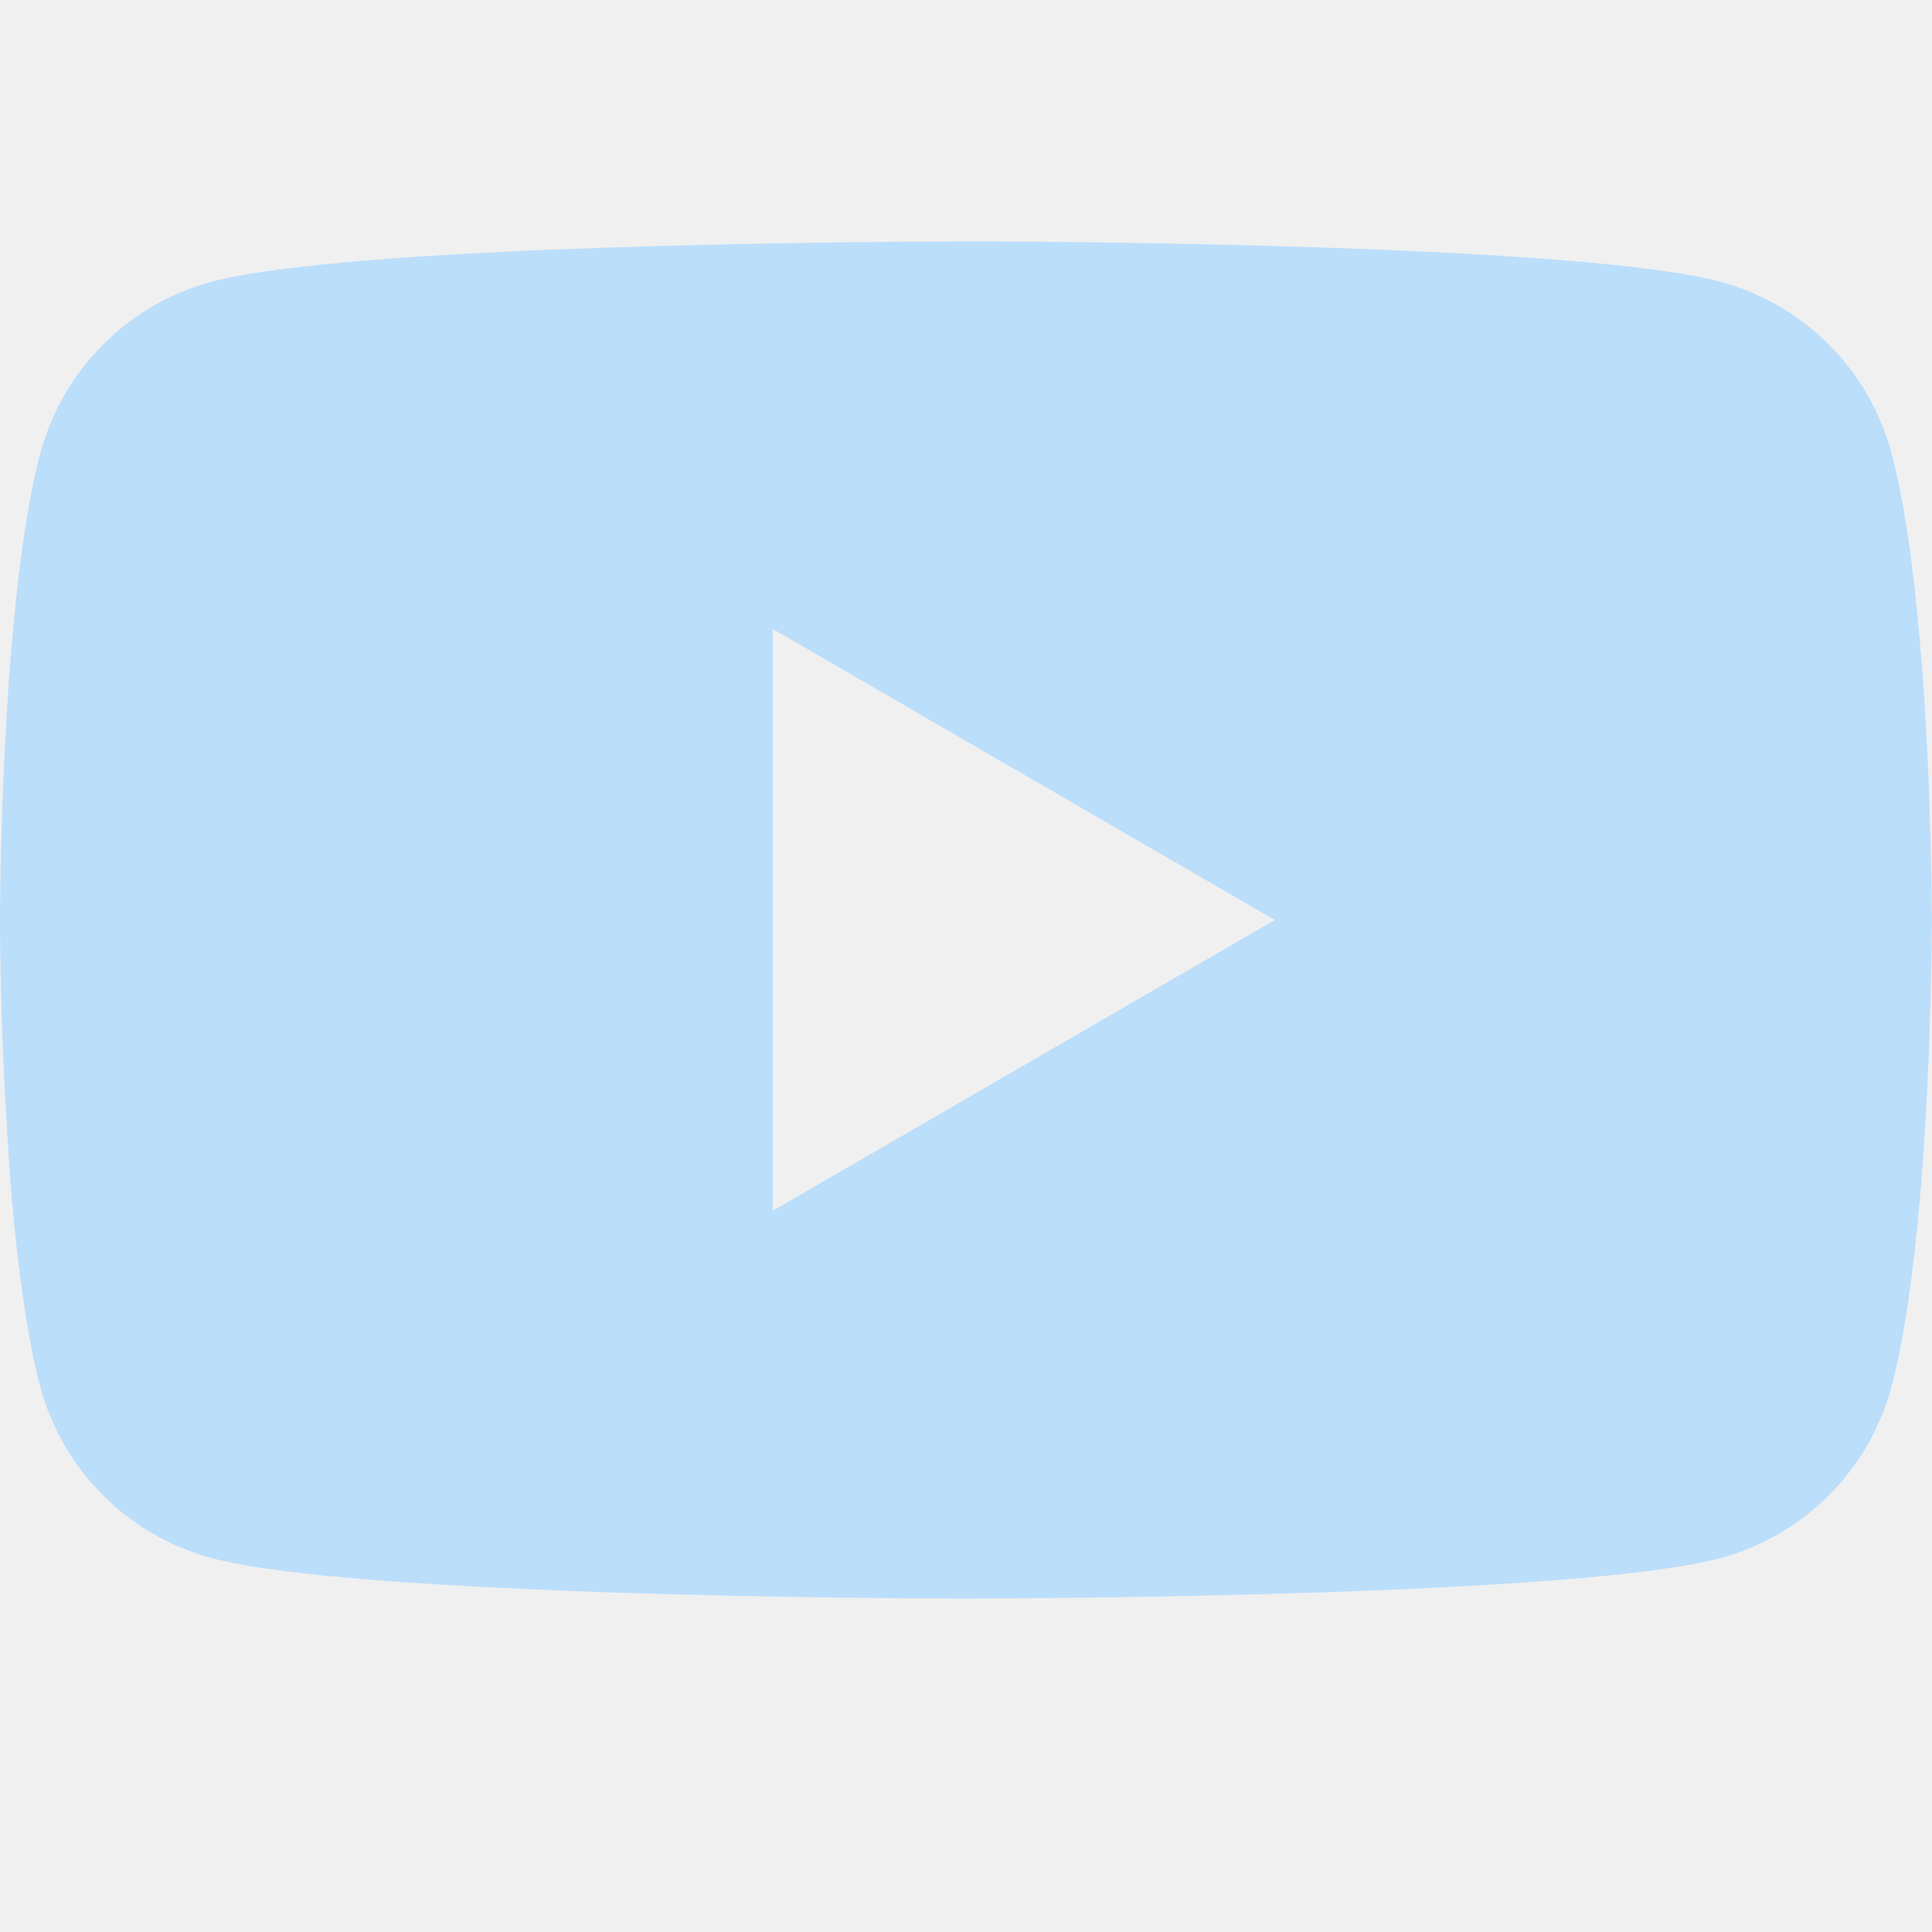
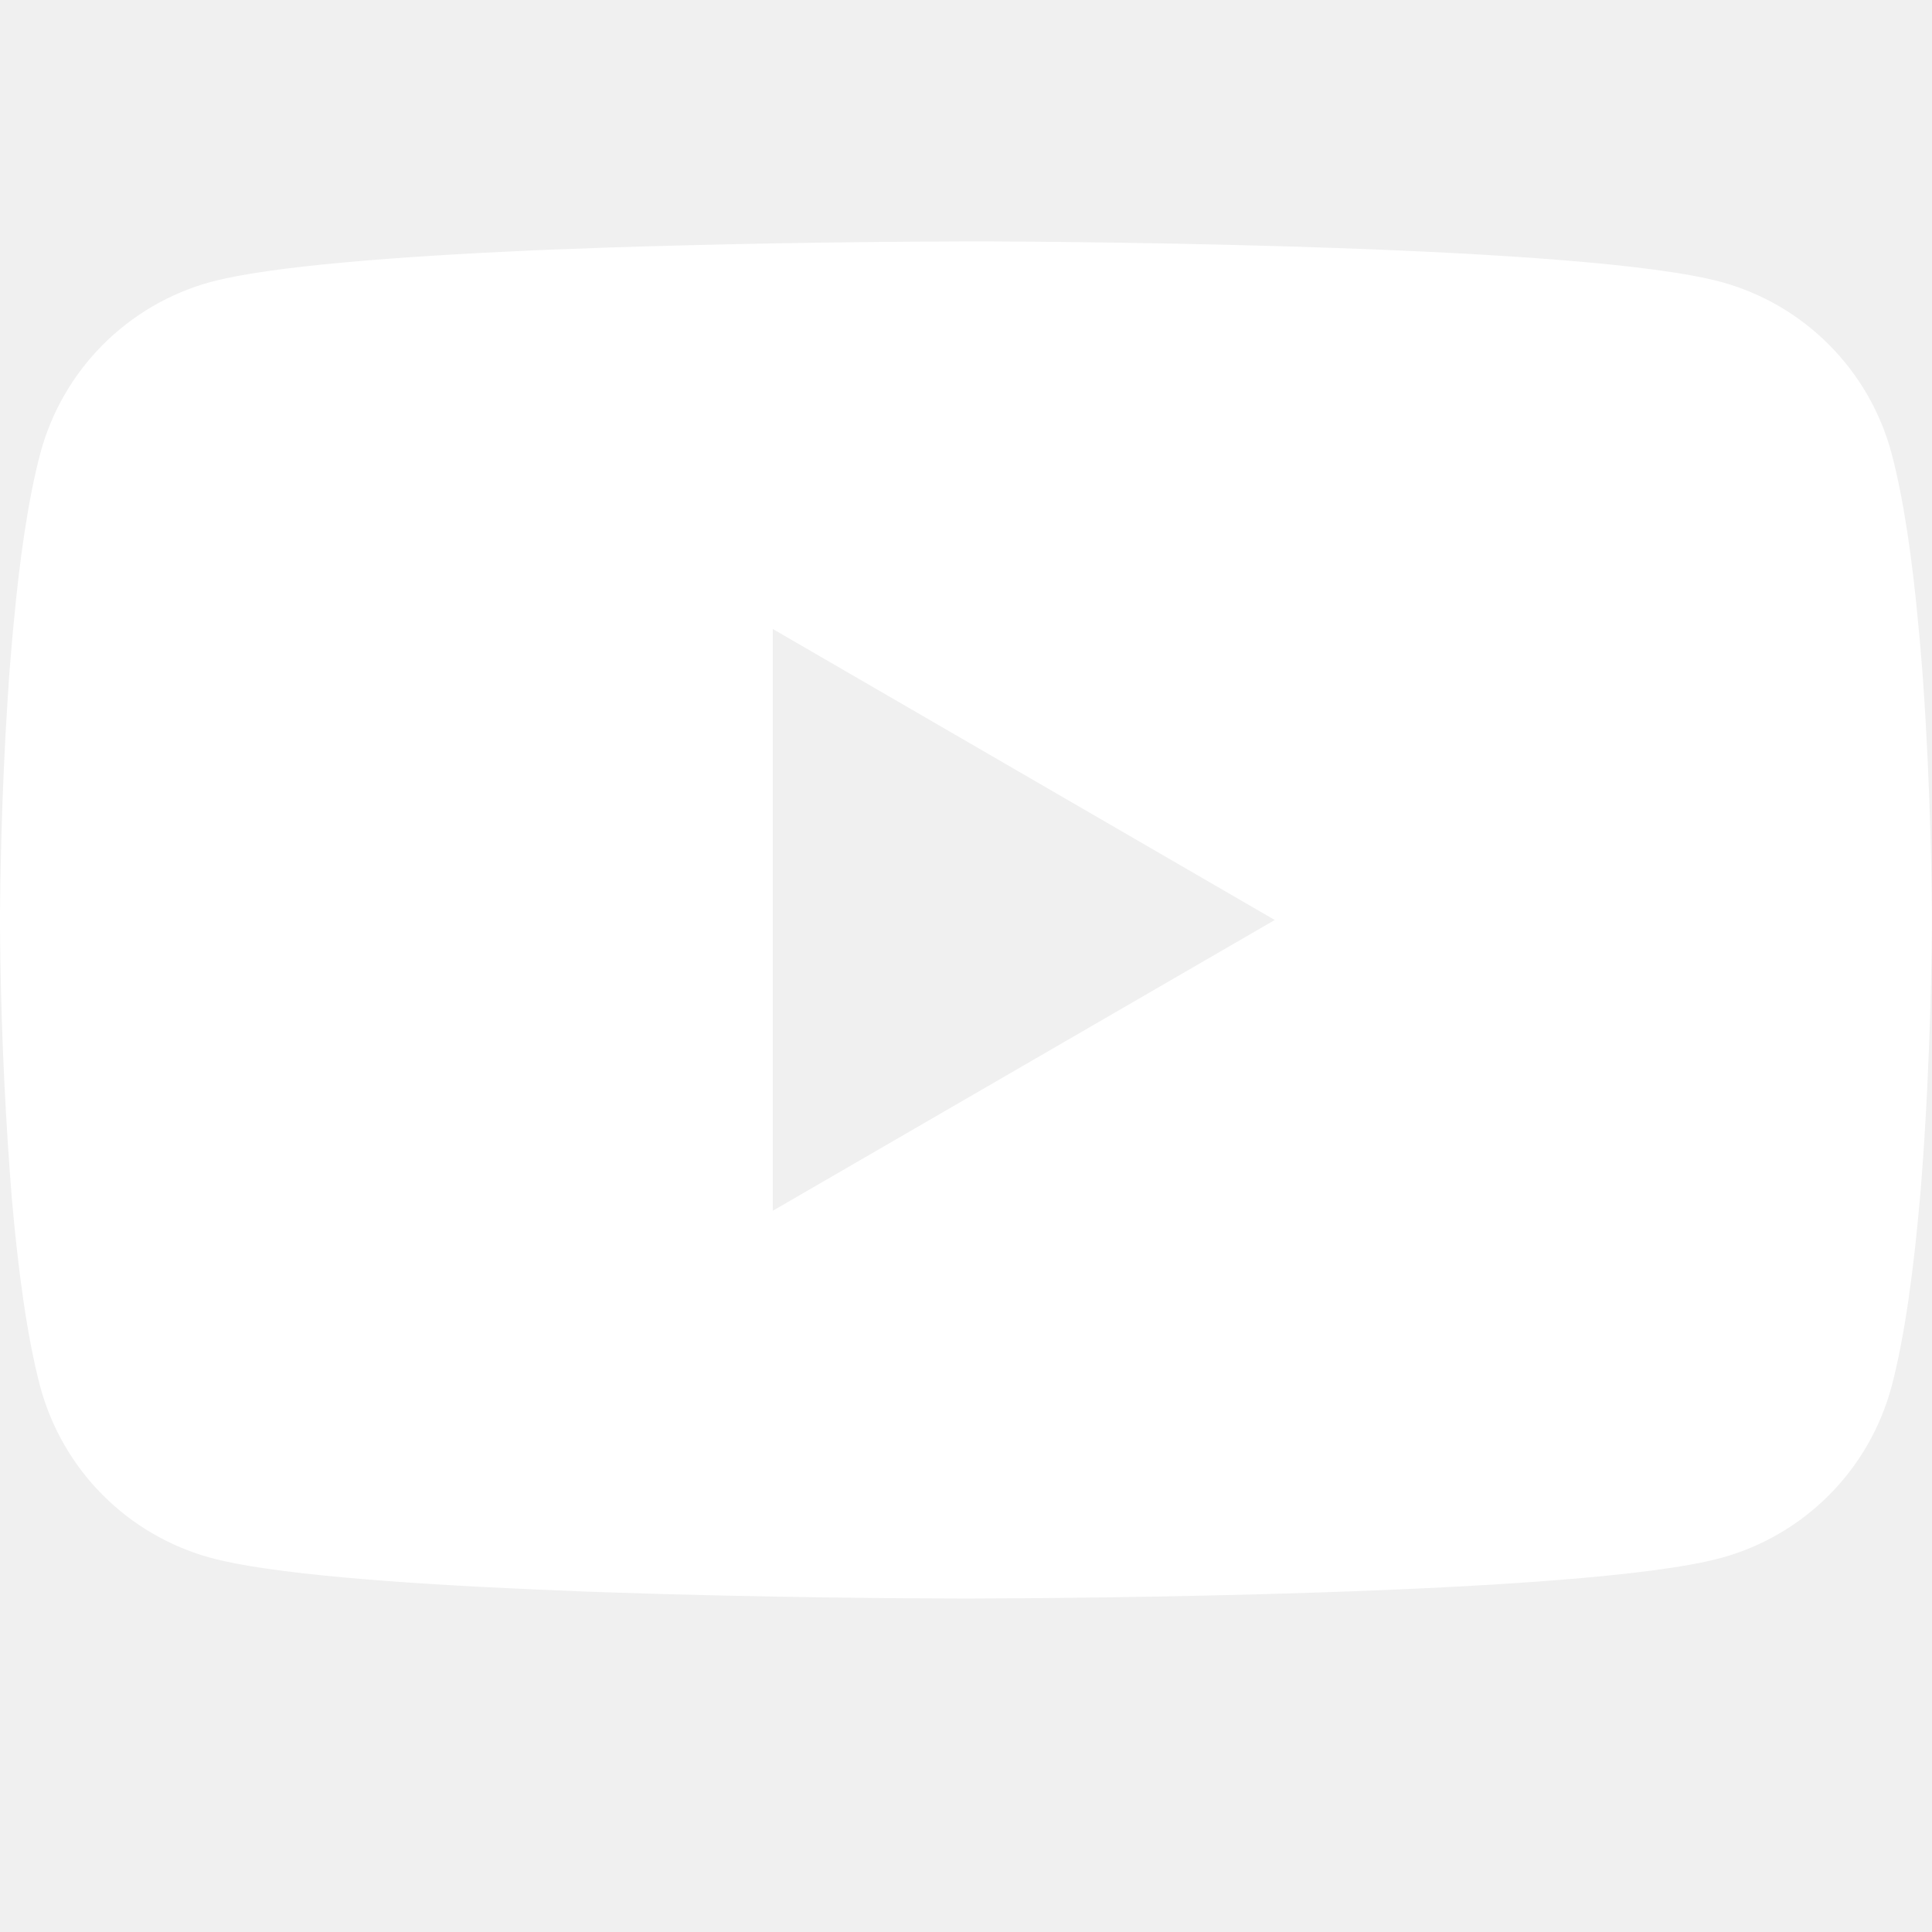
- <svg xmlns="http://www.w3.org/2000/svg" width="16" height="16" fill="#BBDEFB" class="bi bi-youtube" viewBox="0 0 16 16">
+ <svg xmlns="http://www.w3.org/2000/svg" width="16" height="16" fill="#FFFFFF" class="bi bi-youtube" viewBox="0 0 16 16">
  <path d="M8.051 1.999h.089c.822.003 4.987.033 6.11.335a2.01 2.01 0 0 1 1.415 1.42c.101.38.172.883.22 1.402l.01.104.022.26.008.104c.065.914.073 1.77.074 1.957v.075c-.001.194-.01 1.108-.082 2.06l-.008.105-.009.104c-.05.572-.124 1.14-.235 1.558a2.01 2.01 0 0 1-1.415 1.42c-1.16.312-5.569.334-6.18.335h-.142c-.309 0-1.587-.006-2.927-.052l-.17-.006-.087-.004-.171-.007-.171-.007c-1.11-.049-2.167-.128-2.654-.26a2.01 2.01 0 0 1-1.415-1.419c-.111-.417-.185-.986-.235-1.558L.09 9.82l-.008-.104A31 31 0 0 1 0 7.68v-.123c.002-.215.01-.958.064-1.778l.007-.103.003-.052.008-.104.022-.26.01-.104c.048-.519.119-1.023.22-1.402a2.01 2.01 0 0 1 1.415-1.42c.487-.13 1.544-.21 2.654-.26l.17-.007.172-.006.086-.003.171-.007A100 100 0 0 1 7.858 2zM6.4 5.209v4.818l4.157-2.408z" />
</svg>
